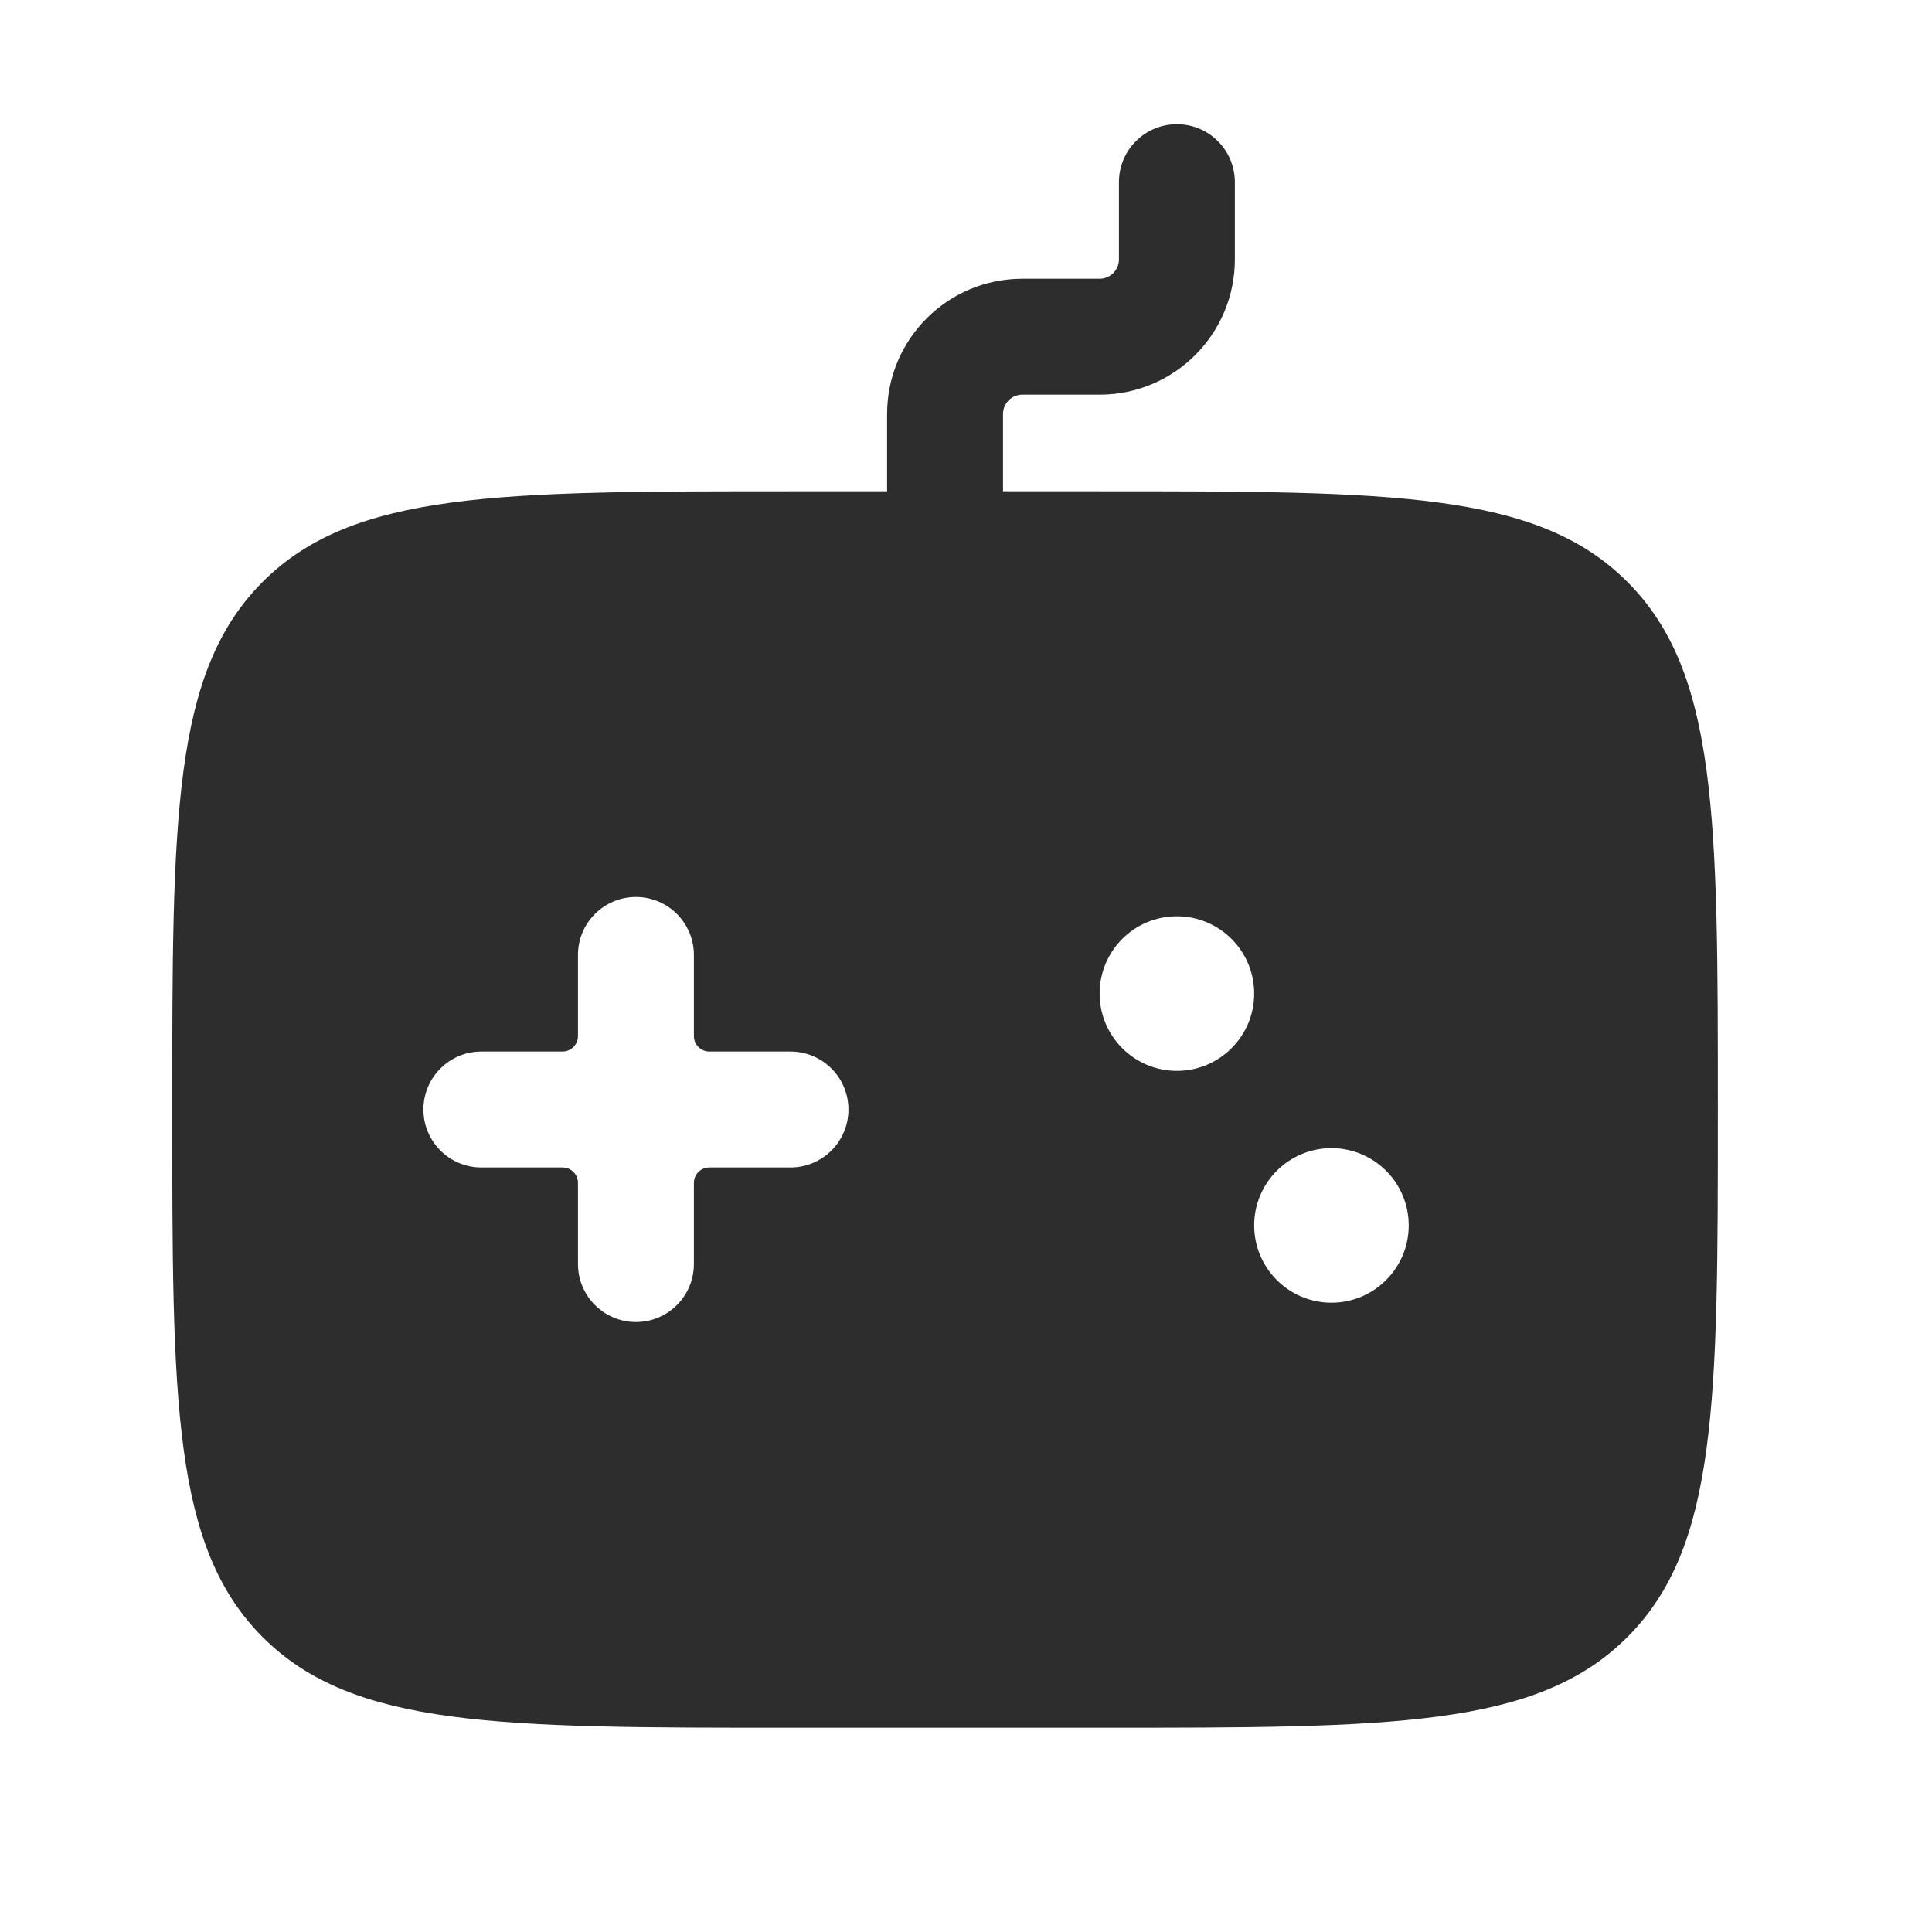
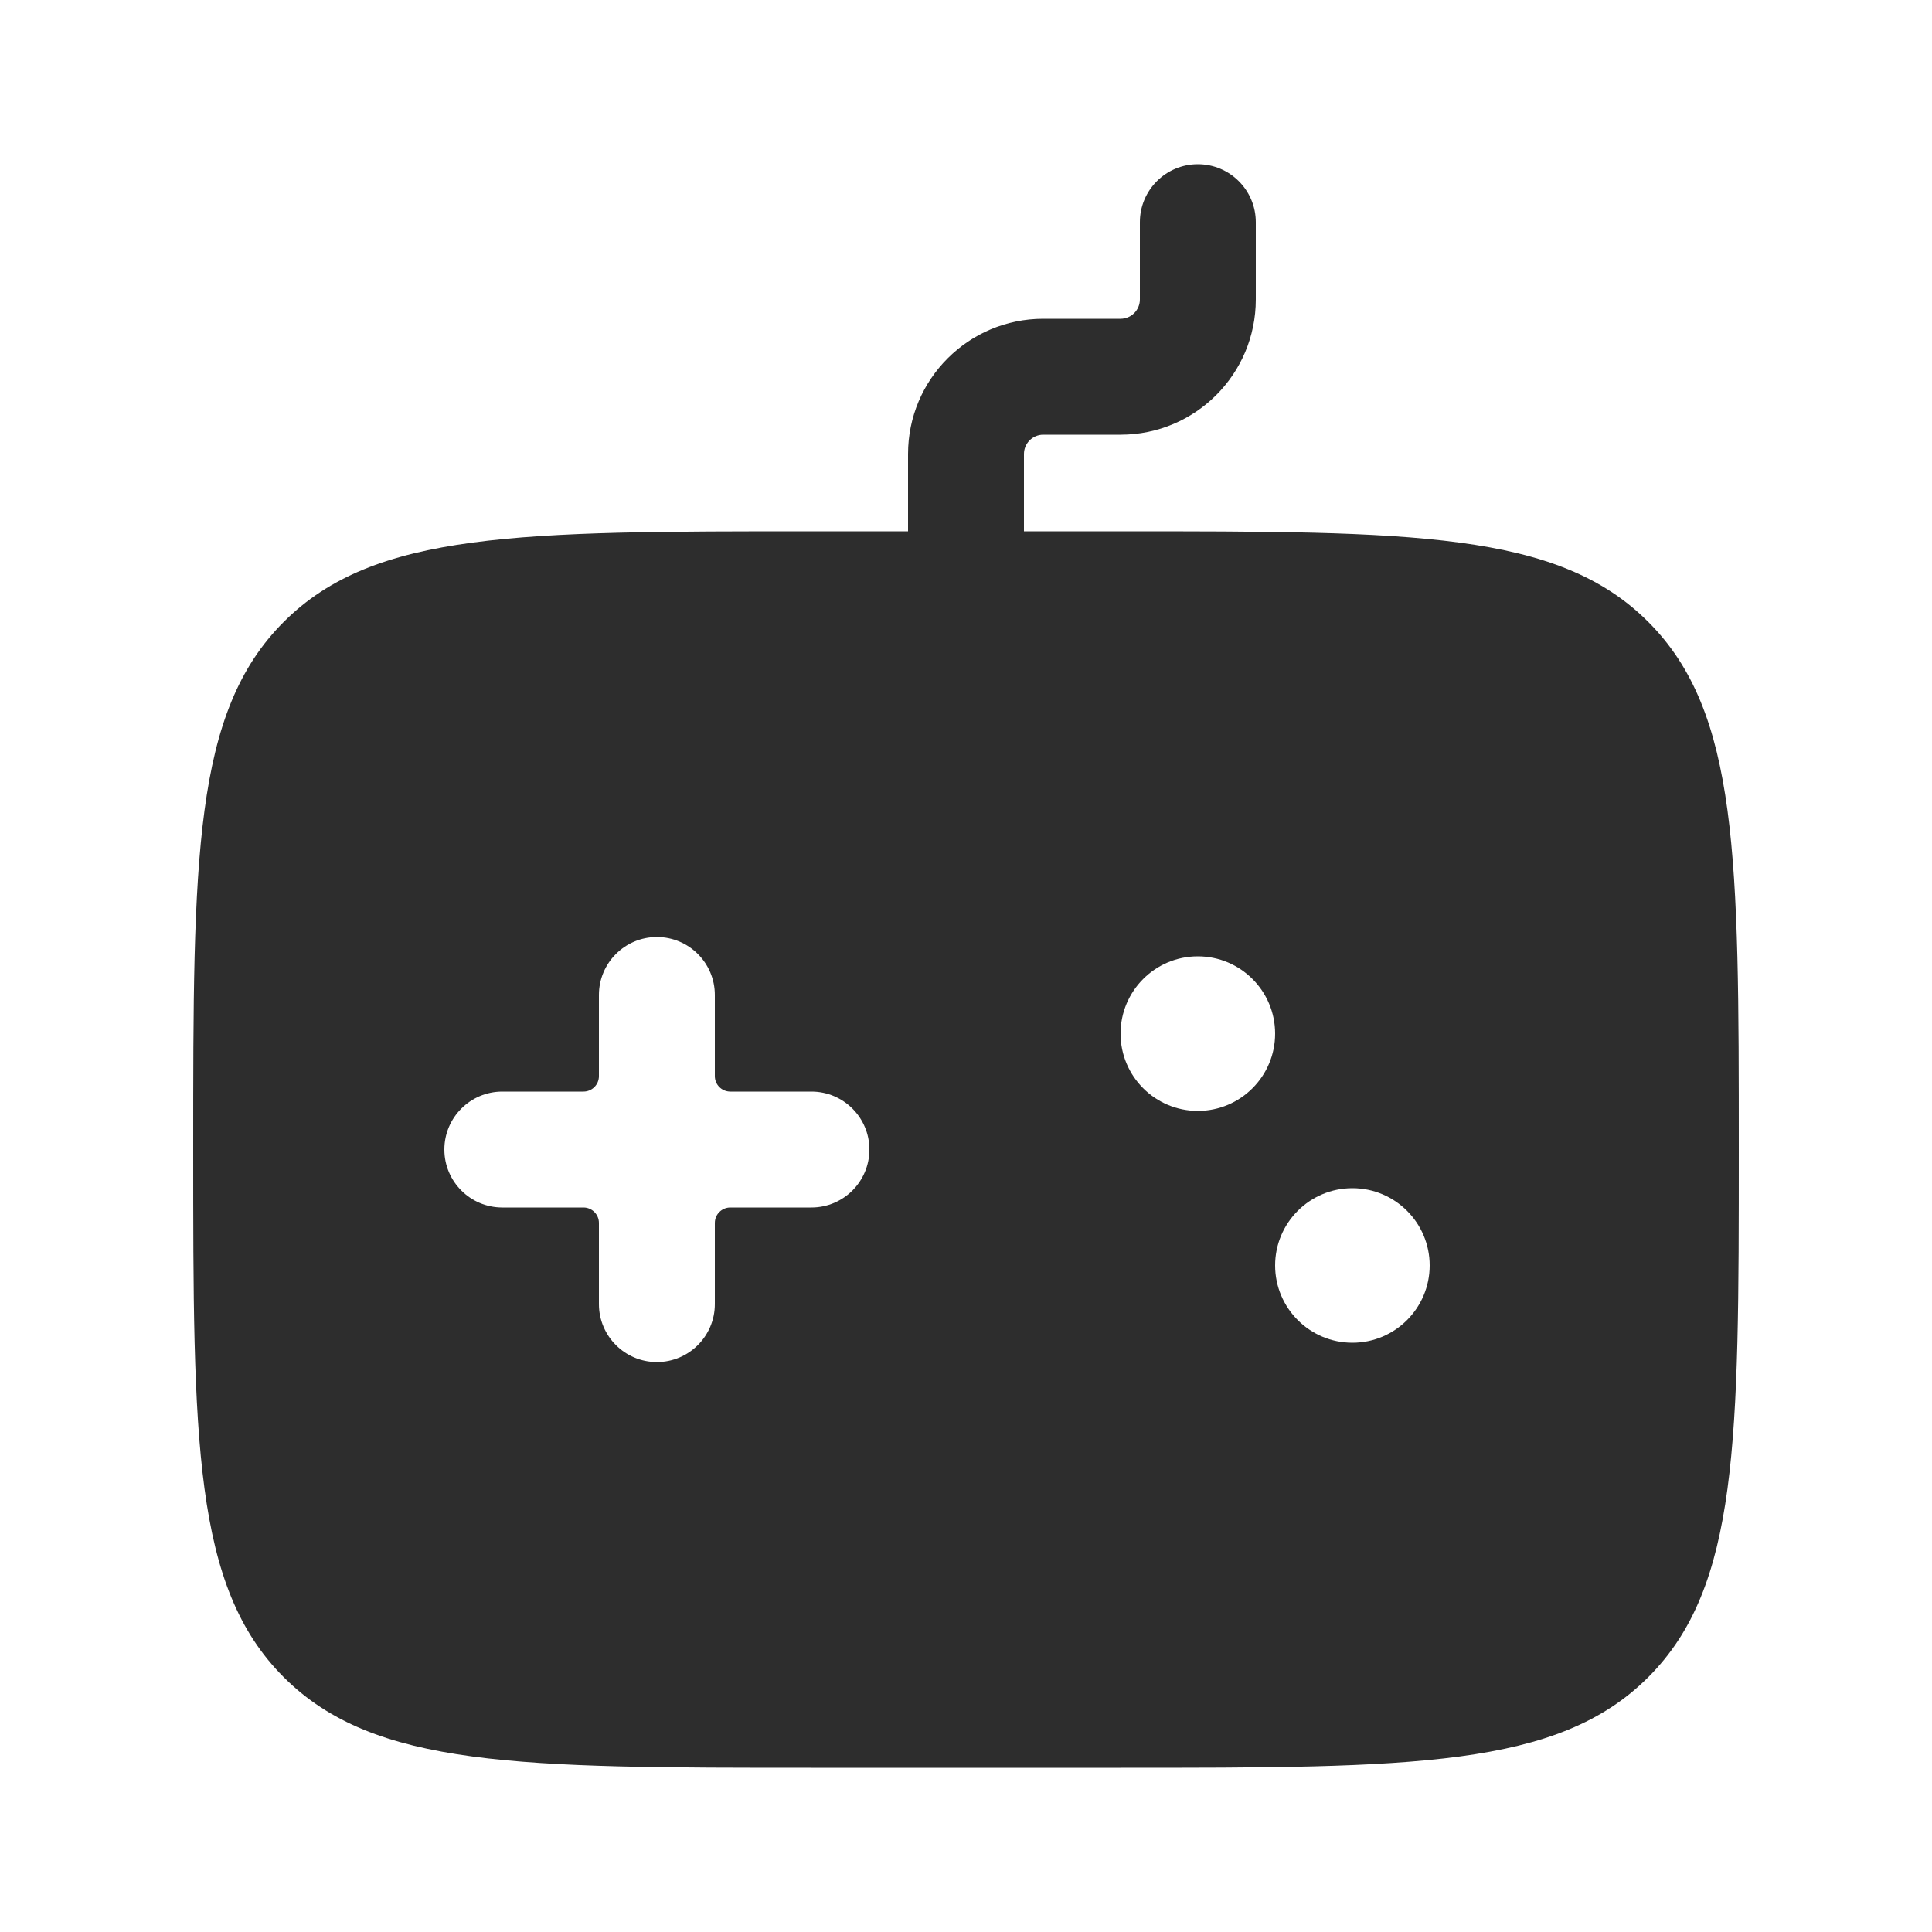
- <svg xmlns="http://www.w3.org/2000/svg" width="25" height="25" viewBox="0 0 25 25" fill="none">
-   <path fill-rule="evenodd" clip-rule="evenodd" d="M15.229 1.607C15.643 1.607 15.979 1.942 15.979 2.357V3.357C15.979 4.323 15.195 5.107 14.229 5.107H13.229C13.091 5.107 12.979 5.219 12.979 5.357V6.357H14.229C18 6.357 19.886 6.357 21.057 7.528C22.229 8.7 22.229 10.585 22.229 14.357C22.229 18.128 22.229 20.014 21.057 21.185C19.886 22.357 18 22.357 14.229 22.357H10.229C6.458 22.357 4.572 22.357 3.4 21.185C2.229 20.014 2.229 18.128 2.229 14.357C2.229 10.585 2.229 8.7 3.4 7.528C4.572 6.357 6.458 6.357 10.229 6.357H11.479V5.357C11.479 4.39 12.262 3.607 13.229 3.607H14.229C14.367 3.607 14.479 3.495 14.479 3.357V2.357C14.479 1.942 14.815 1.607 15.229 1.607ZM8.979 12.357C8.979 11.943 8.643 11.607 8.229 11.607C7.815 11.607 7.479 11.943 7.479 12.357V13.407C7.479 13.517 7.389 13.607 7.279 13.607H6.229C5.815 13.607 5.479 13.943 5.479 14.357C5.479 14.771 5.815 15.107 6.229 15.107H7.279C7.389 15.107 7.479 15.196 7.479 15.307V16.357C7.479 16.771 7.815 17.107 8.229 17.107C8.643 17.107 8.979 16.771 8.979 16.357V15.307C8.979 15.196 9.068 15.107 9.179 15.107H10.229C10.643 15.107 10.979 14.771 10.979 14.357C10.979 13.943 10.643 13.607 10.229 13.607H9.179C9.068 13.607 8.979 13.517 8.979 13.407V12.357ZM15.229 13.857C15.781 13.857 16.229 13.409 16.229 12.857C16.229 12.304 15.781 11.857 15.229 11.857C14.677 11.857 14.229 12.304 14.229 12.857C14.229 13.409 14.677 13.857 15.229 13.857ZM18.229 15.857C18.229 16.409 17.781 16.857 17.229 16.857C16.677 16.857 16.229 16.409 16.229 15.857C16.229 15.304 16.677 14.857 17.229 14.857C17.781 14.857 18.229 15.304 18.229 15.857Z" fill="#2D2D2D" />
+ <svg xmlns="http://www.w3.org/2000/svg" width="25" height="25" viewBox="0 0 25 25" fill="none" version="1.1" id="svg1">
+   <defs id="defs1" />
+   <path fill-rule="evenodd" clip-rule="evenodd" d="m 15.5,2.125 c 0.414,0 0.75,0.336 0.75,0.75 v 1 c 0,0.967 -0.783,1.75 -1.75,1.75 h -1 c -0.138,0 -0.25,0.112 -0.25,0.25 v 1 h 1.25 c 3.771,0 5.657,0 6.828,1.172 1.172,1.172 1.172,3.057 1.172,6.828 0,3.771 0,5.657 -1.172,6.828 -1.171,1.172 -3.057,1.172 -6.828,1.172 h -4 c -3.771,0 -5.657,0 -6.828,-1.172 -1.172,-1.171 -1.172,-3.057 -1.172,-6.828 0,-3.771 0,-5.657 1.172,-6.828 C 4.843,6.875 6.729,6.875 10.5,6.875 h 1.25 v -1 c 0,-0.967 0.783,-1.75 1.75,-1.75 h 1 c 0.138,0 0.25,-0.112 0.25,-0.25 v -1 c 0,-0.414 0.336,-0.75 0.75,-0.75 z m -6.25,10.75 c 0,-0.414 -0.336,-0.75 -0.75,-0.75 -0.414,0 -0.75,0.336 -0.75,0.75 v 1.05 c 0,0.111 -0.09,0.2 -0.2,0.2 h -1.05 c -0.414,0 -0.75,0.336 -0.75,0.75 0,0.414 0.336,0.75 0.75,0.75 h 1.05 c 0.11,0 0.2,0.089 0.2,0.2 v 1.05 c 0,0.414 0.336,0.75 0.75,0.75 0.414,0 0.75,-0.336 0.75,-0.75 v -1.05 c 0,-0.111 0.09,-0.2 0.2,-0.2 h 1.05 c 0.414,0 0.75,-0.336 0.75,-0.75 0,-0.414 -0.336,-0.75 -0.75,-0.75 H 9.45 c -0.11,0 -0.2,-0.089 -0.2,-0.2 z m 6.25,1.5 c 0.552,0 1,-0.448 1,-1 0,-0.552 -0.448,-1 -1,-1 -0.552,0 -1,0.448 -1,1 0,0.552 0.448,1 1,1 z m 3,2 c 0,0.552 -0.448,1 -1,1 -0.552,0 -1,-0.448 -1,-1 0,-0.552 0.448,-1 1,-1 0.552,0 1,0.448 1,1 z" fill="#2d2d2d" id="path1" />
</svg>
